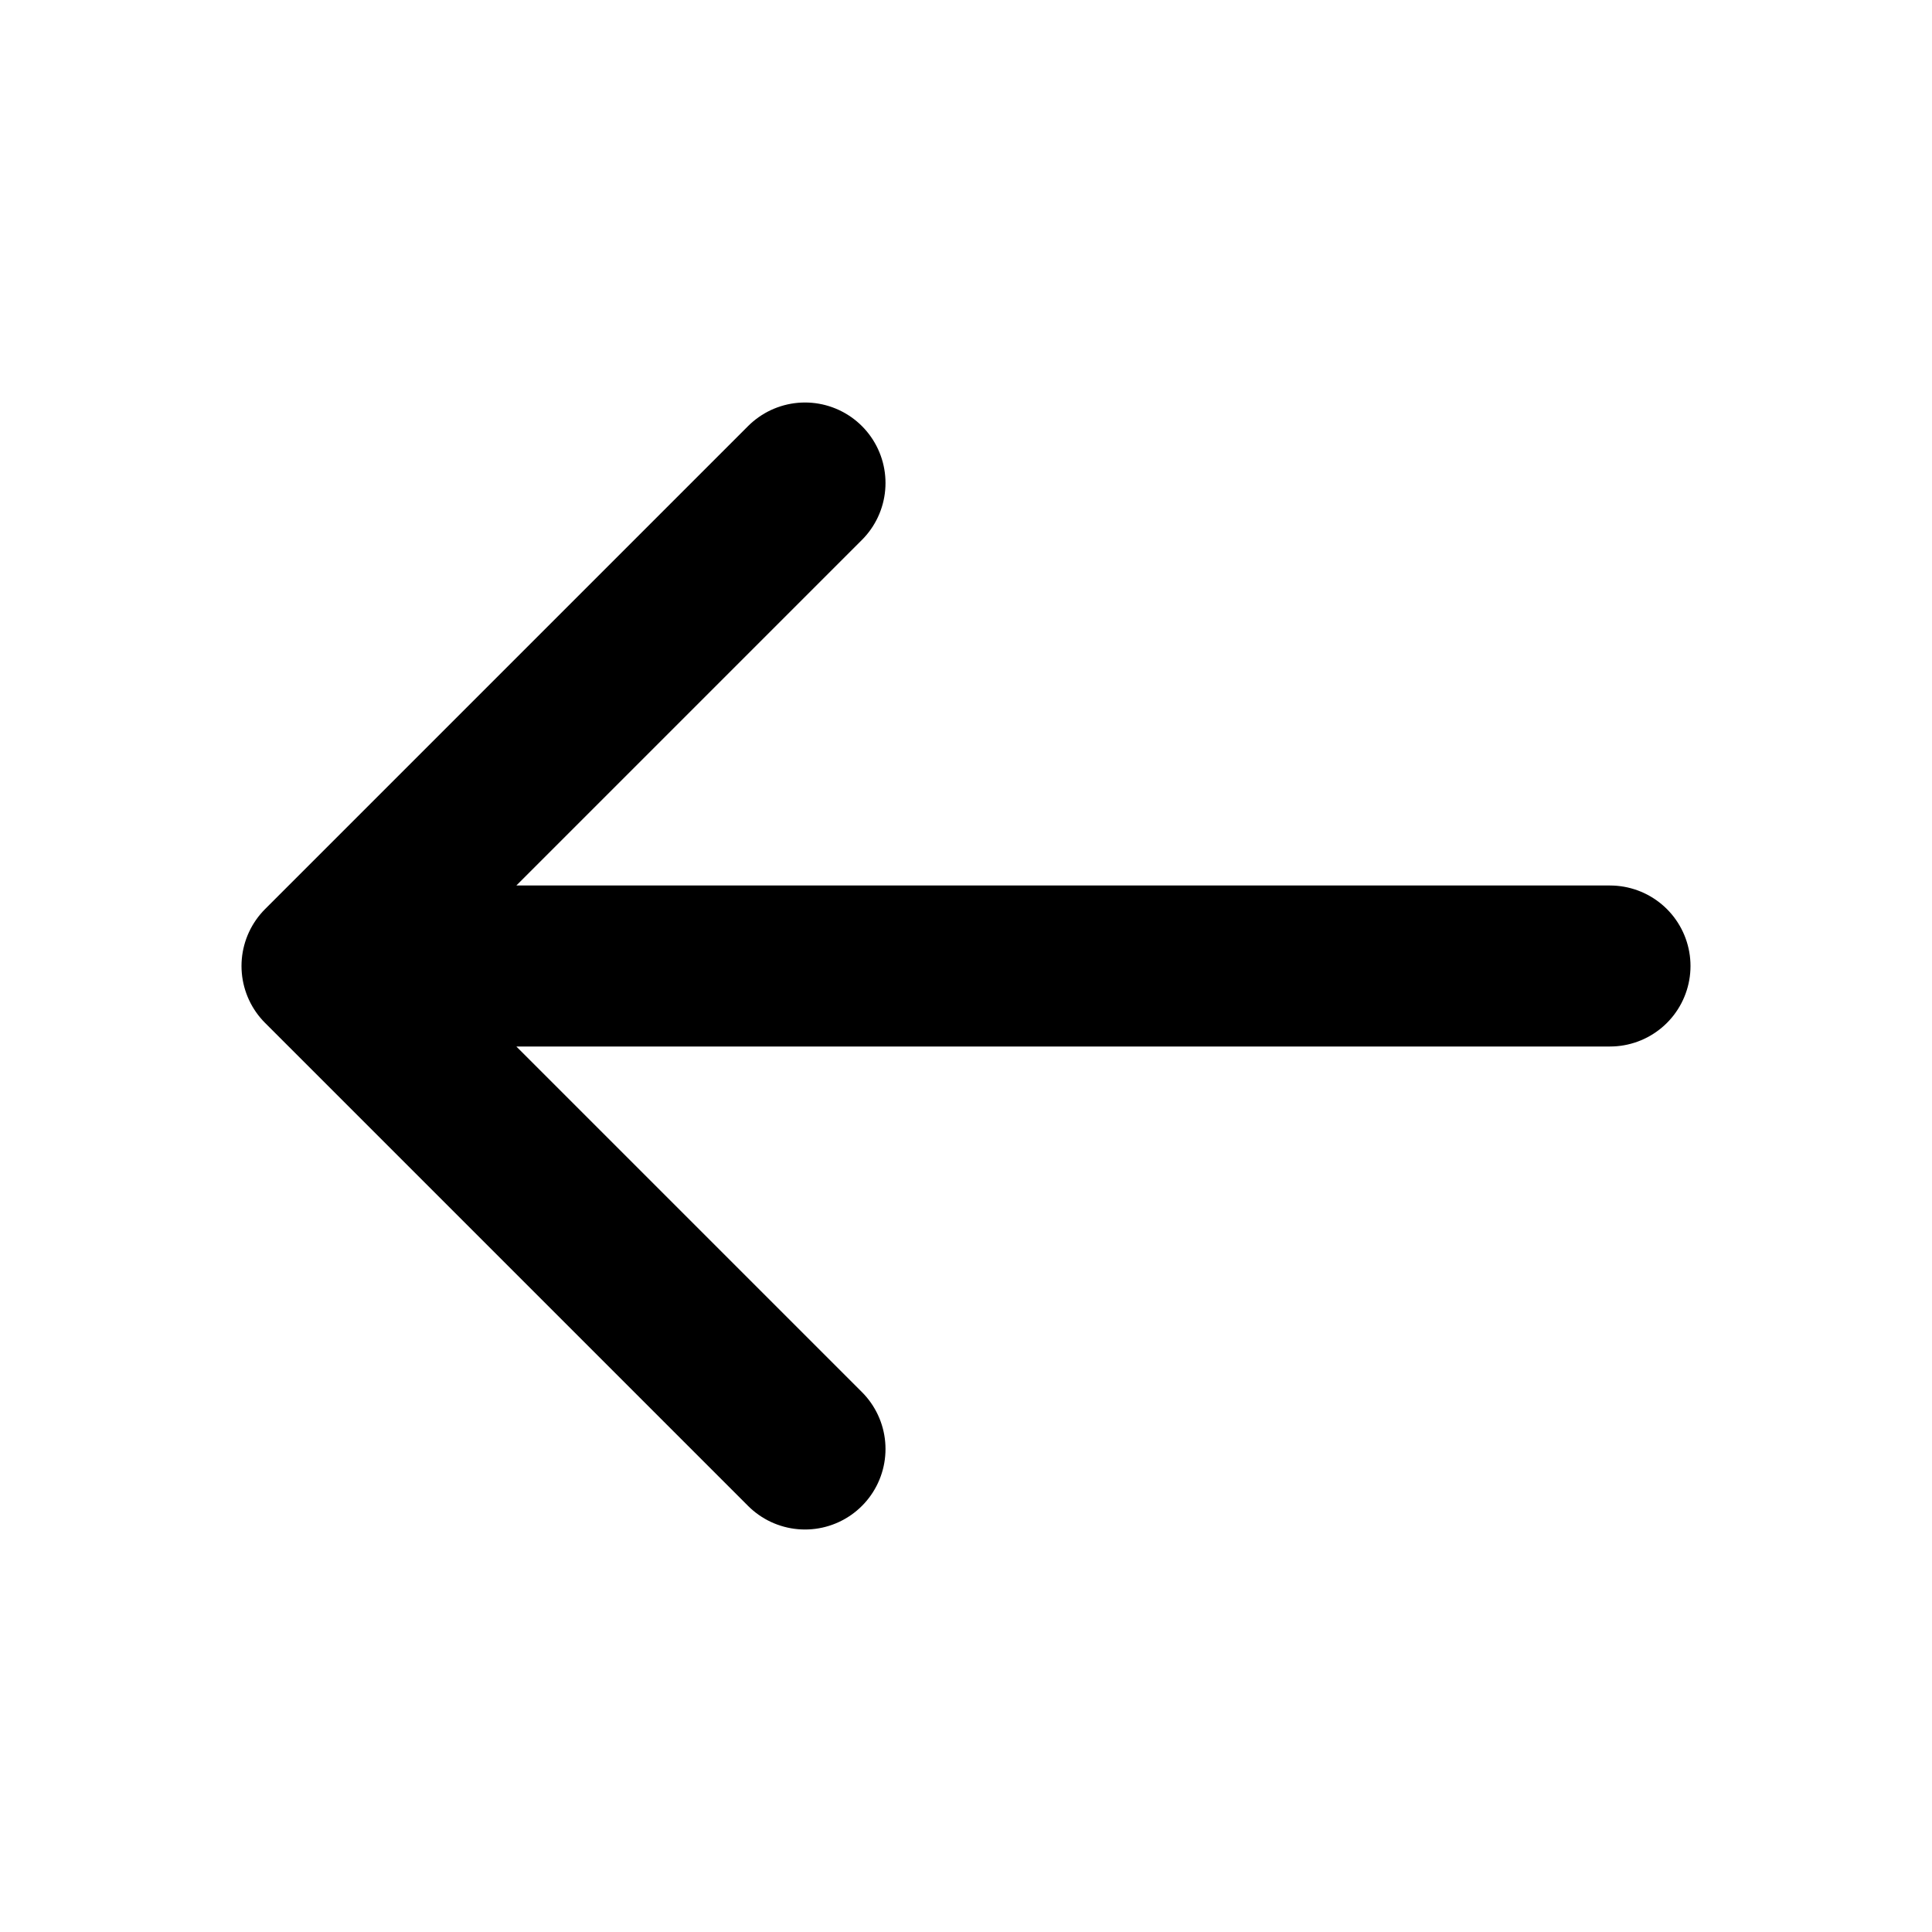
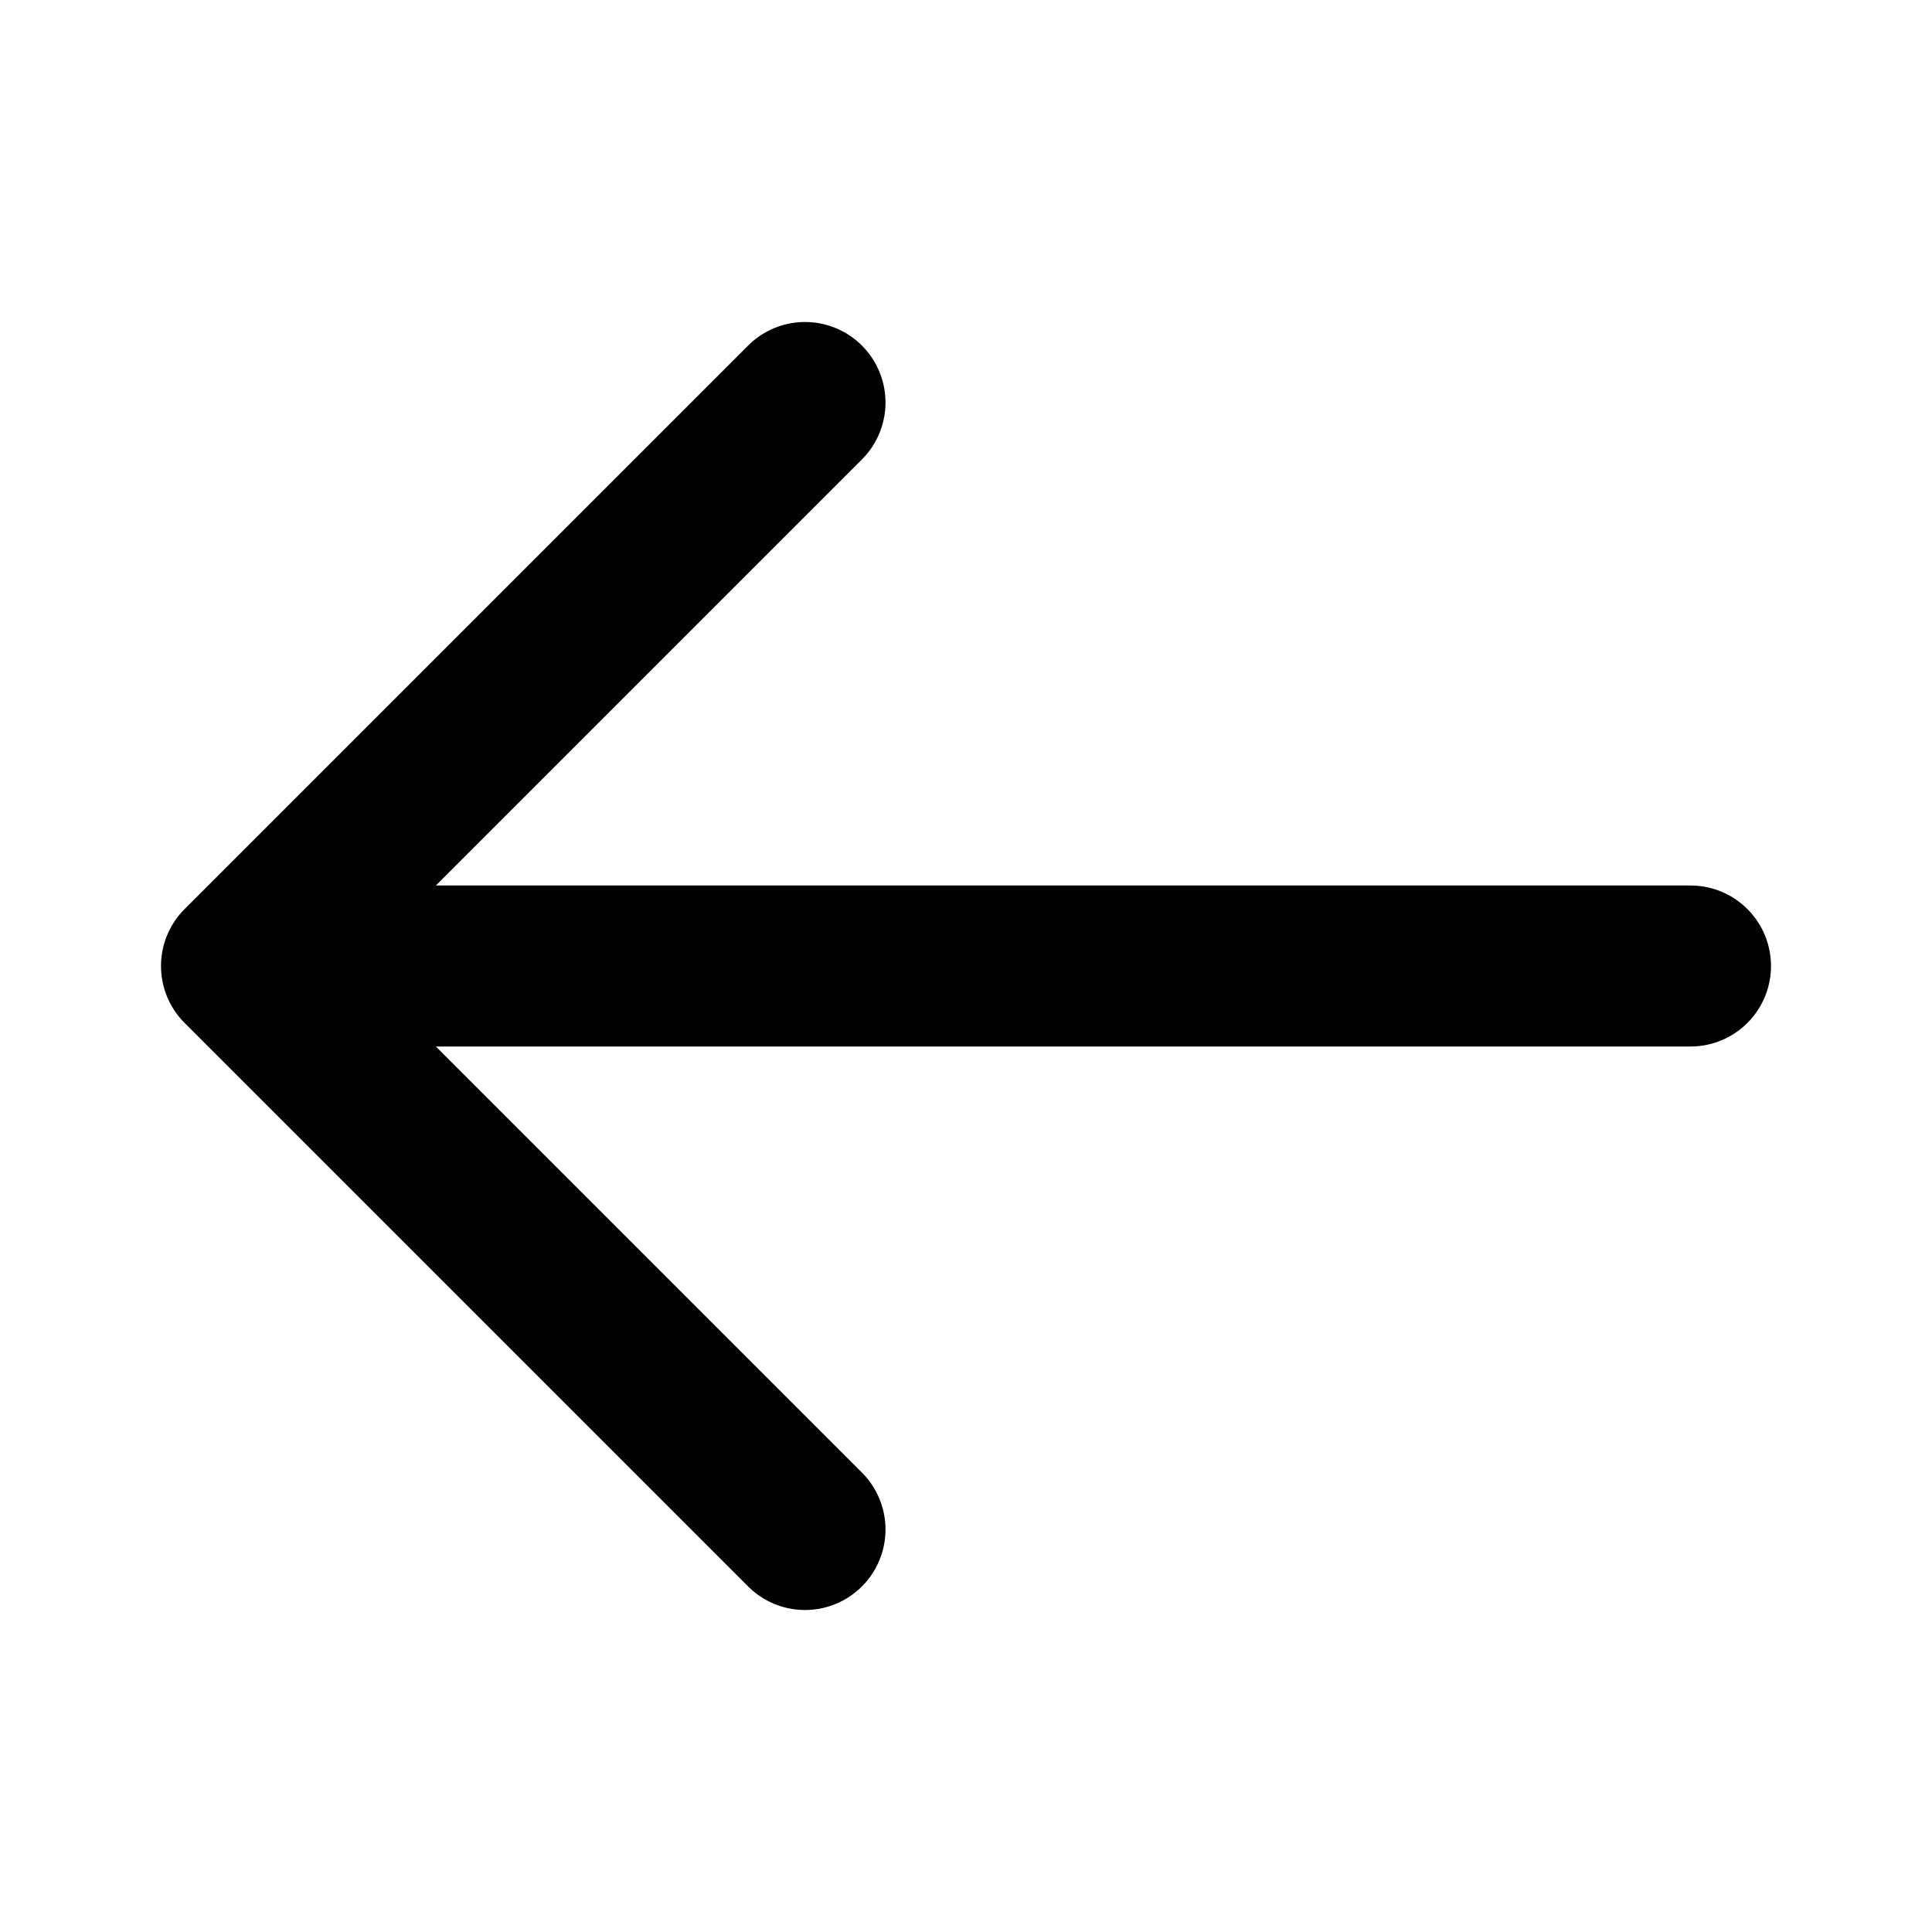
<svg xmlns="http://www.w3.org/2000/svg" viewBox="0 0 24 24" fill="currentColor" aria-hidden="true">
  <g data-tone="primary">
-     <path d="M20 12H4m6-6-6 6 6 6" fill="none" stroke="currentColor" stroke-width="2" stroke-linecap="round" stroke-linejoin="round" />
+     <path d="M21 12H3m7-7-7 7 7 7" fill="none" stroke="currentColor" stroke-width="2" stroke-linecap="round" stroke-linejoin="round" />
  </g>
</svg>
